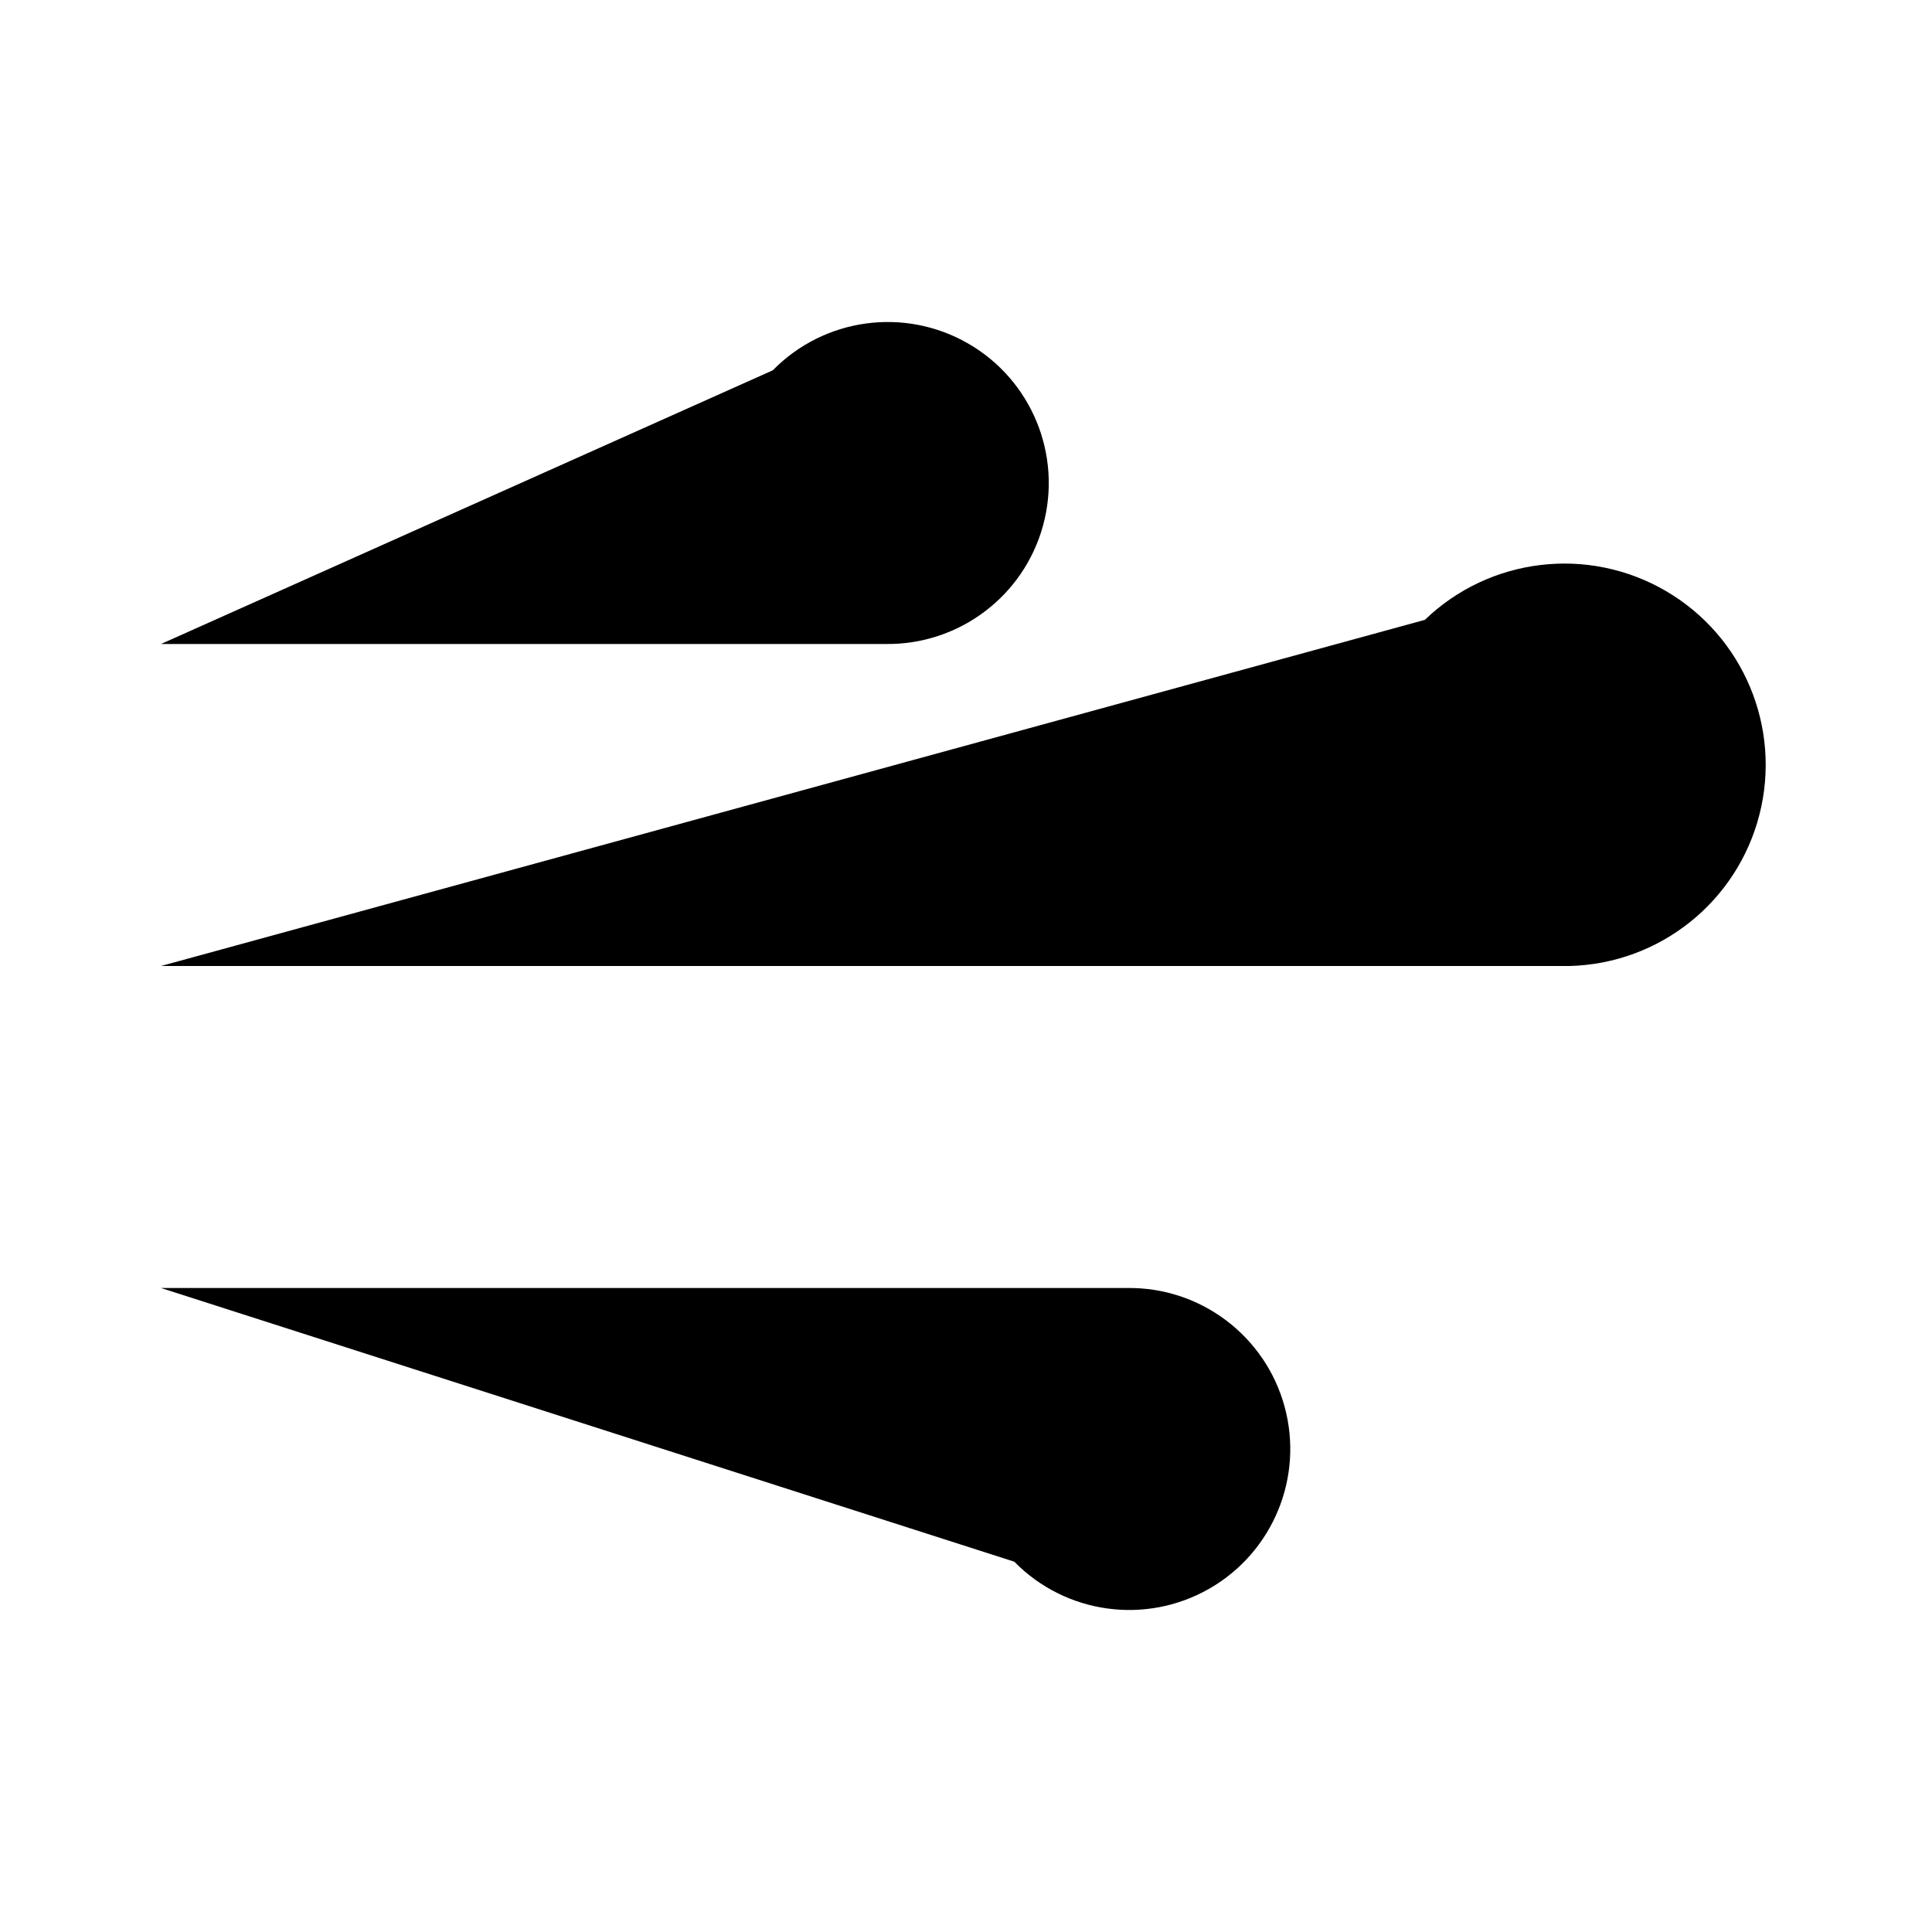
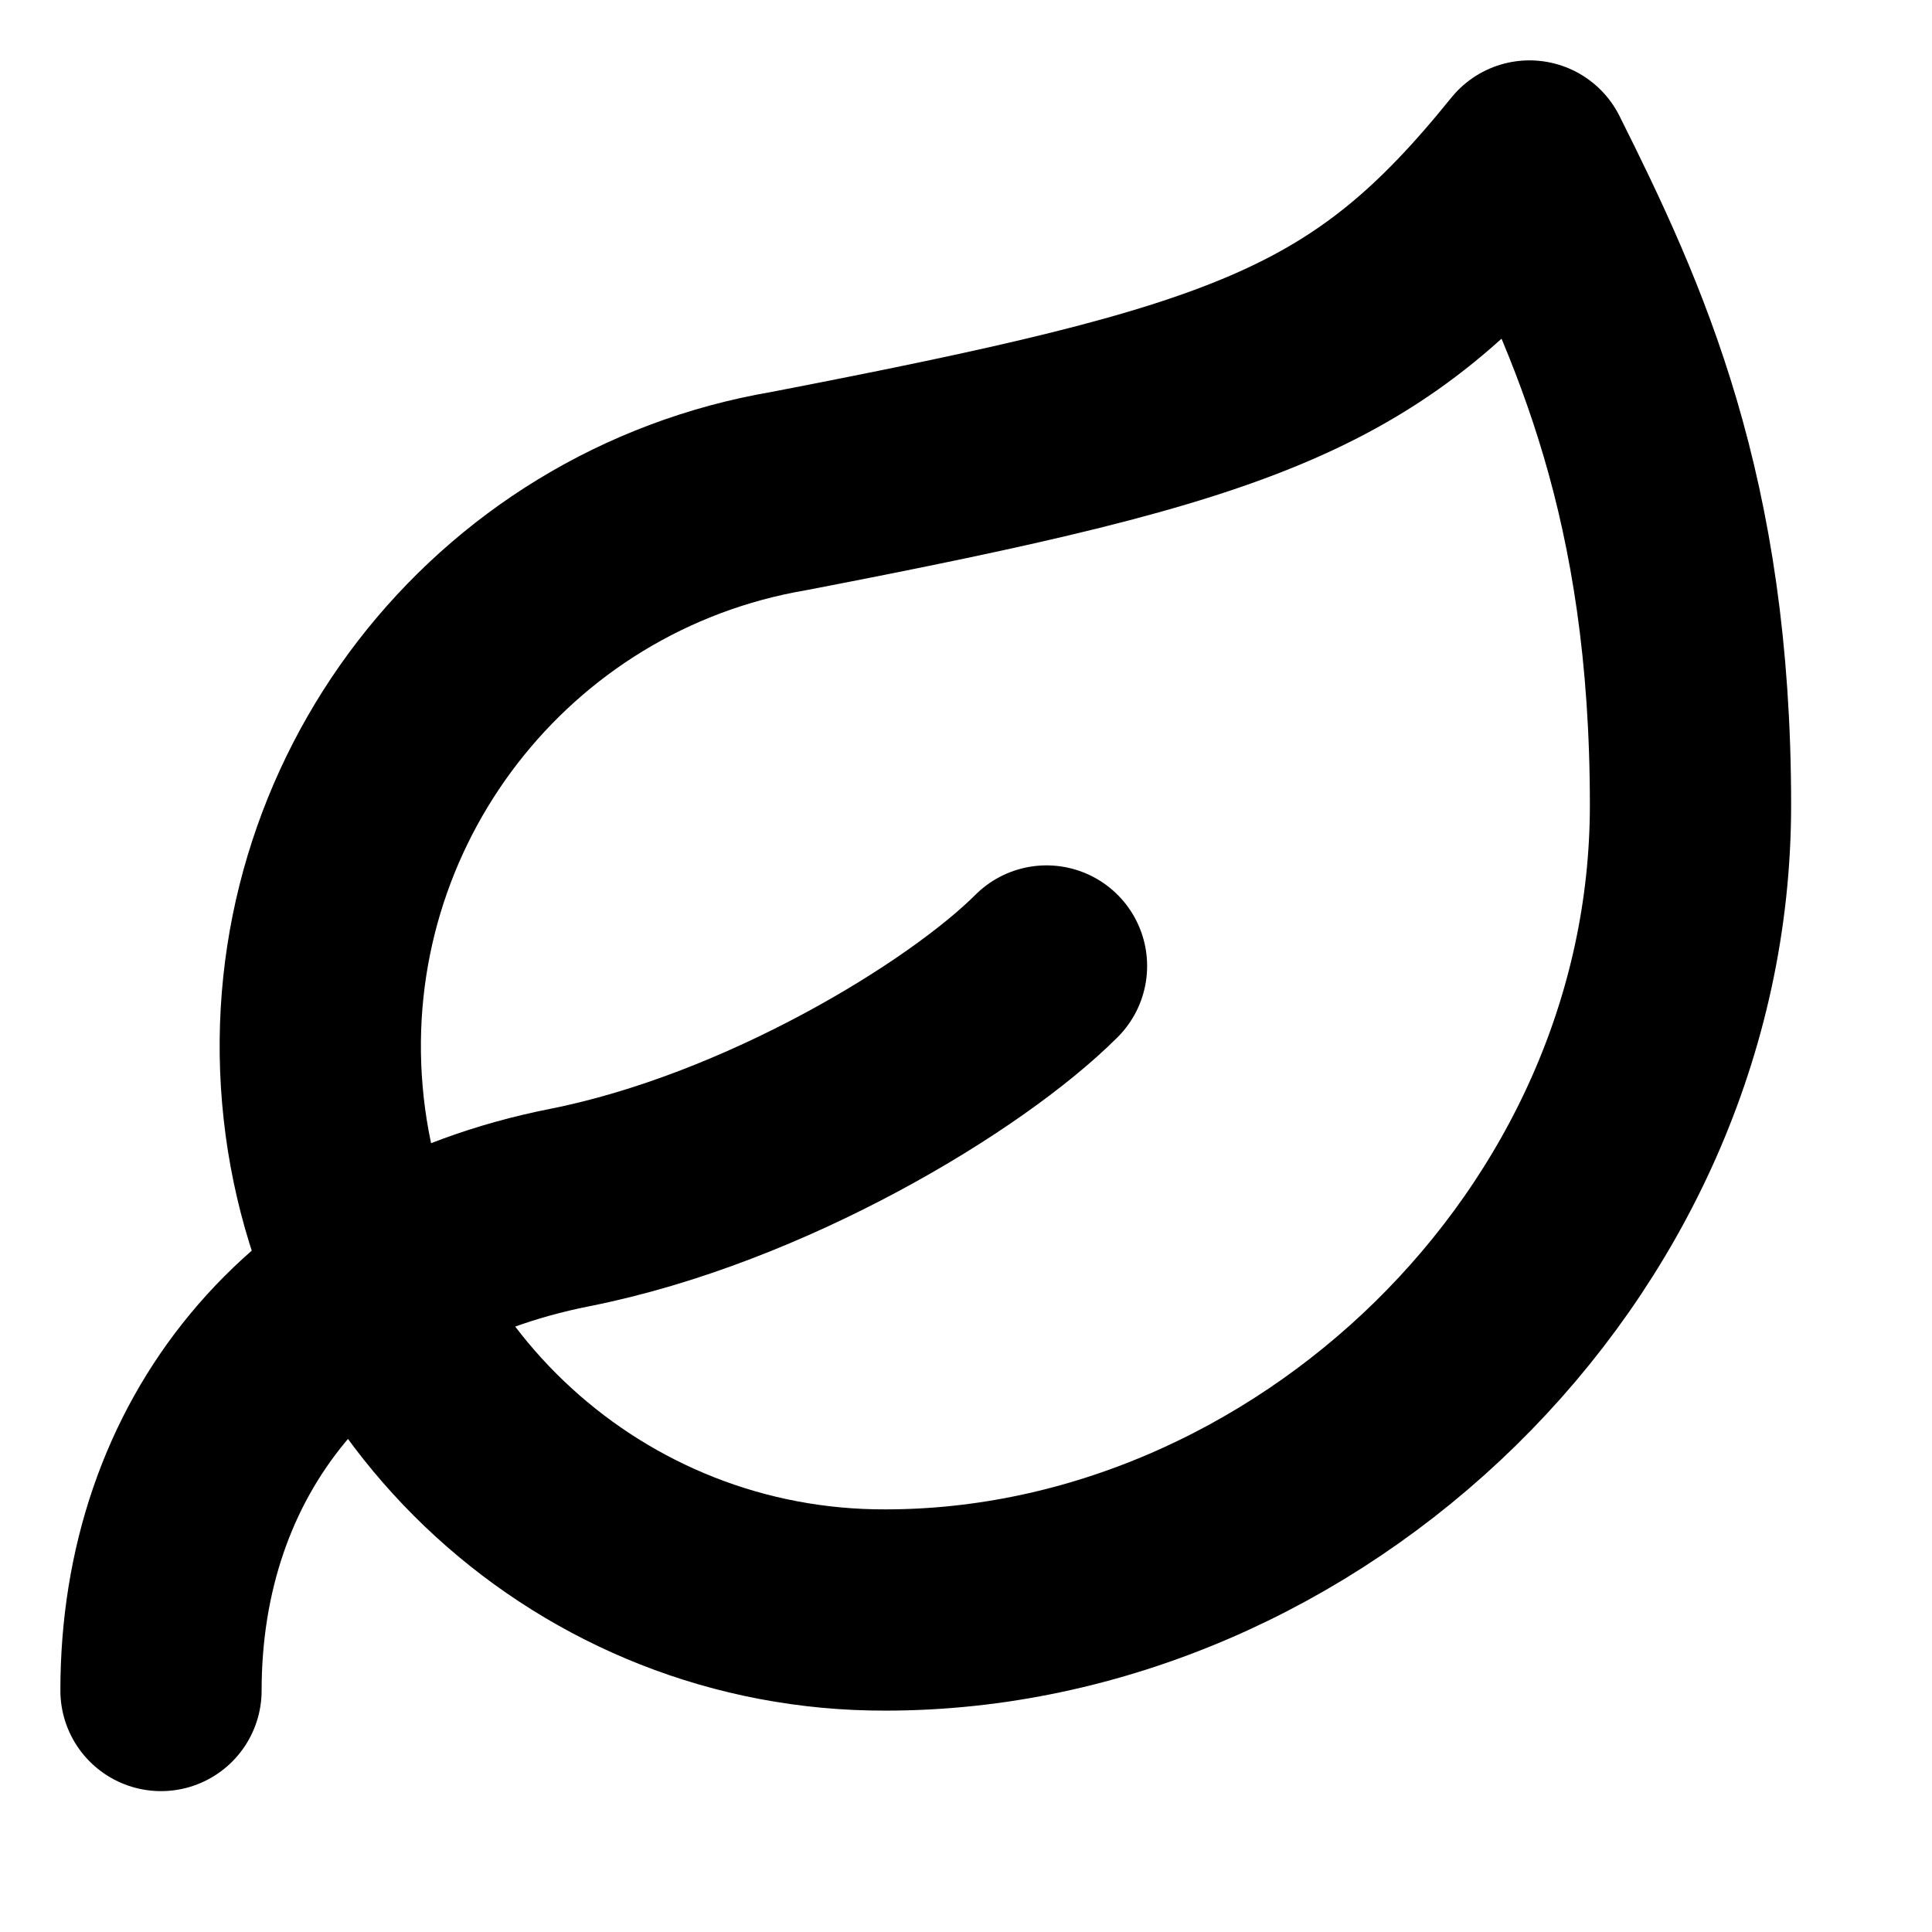
- <svg xmlns="http://www.w3.org/2000/svg" version="1.1" width="100" height="100">
-   <svg width="100" height="100" viewBox="0 0 24 24">
-     <g fill="currentColor">
-       <path d="M17.7 7.7a2.5 2.5 0 1 1 1.8 4.3H2" />
-       <path d="M9.6 4.6A2 2 0 1 1 11 8H2" />
-       <path d="M12.6 19.4A2 2 0 1 0 14 16H2" />
-     </g>
-   </svg>
-   <style>@media (prefers-color-scheme: light) { :root { filter: none; } }
- @media (prefers-color-scheme: dark) { :root { filter: invert(100%); } }
- </style>
+ <svg xmlns="http://www.w3.org/2000/svg" width="24" height="24" viewBox="0 0 24 24" fill="none" stroke="currentColor" stroke-width="2.5" stroke-linecap="round" stroke-linejoin="round" class="lucide lucide-leaf">
+   <path d="M11 20A7 7 0 0 1 9.8 6.1C15.5 5 17 4.48 19 2c1 2 2 4.18 2 8 0 5.5-4.78 10-10 10Z" />
+   <path d="M2 21c0-3 1.85-5.36 5.08-6C9.5 14.52 12 13 13 12" />
</svg>
